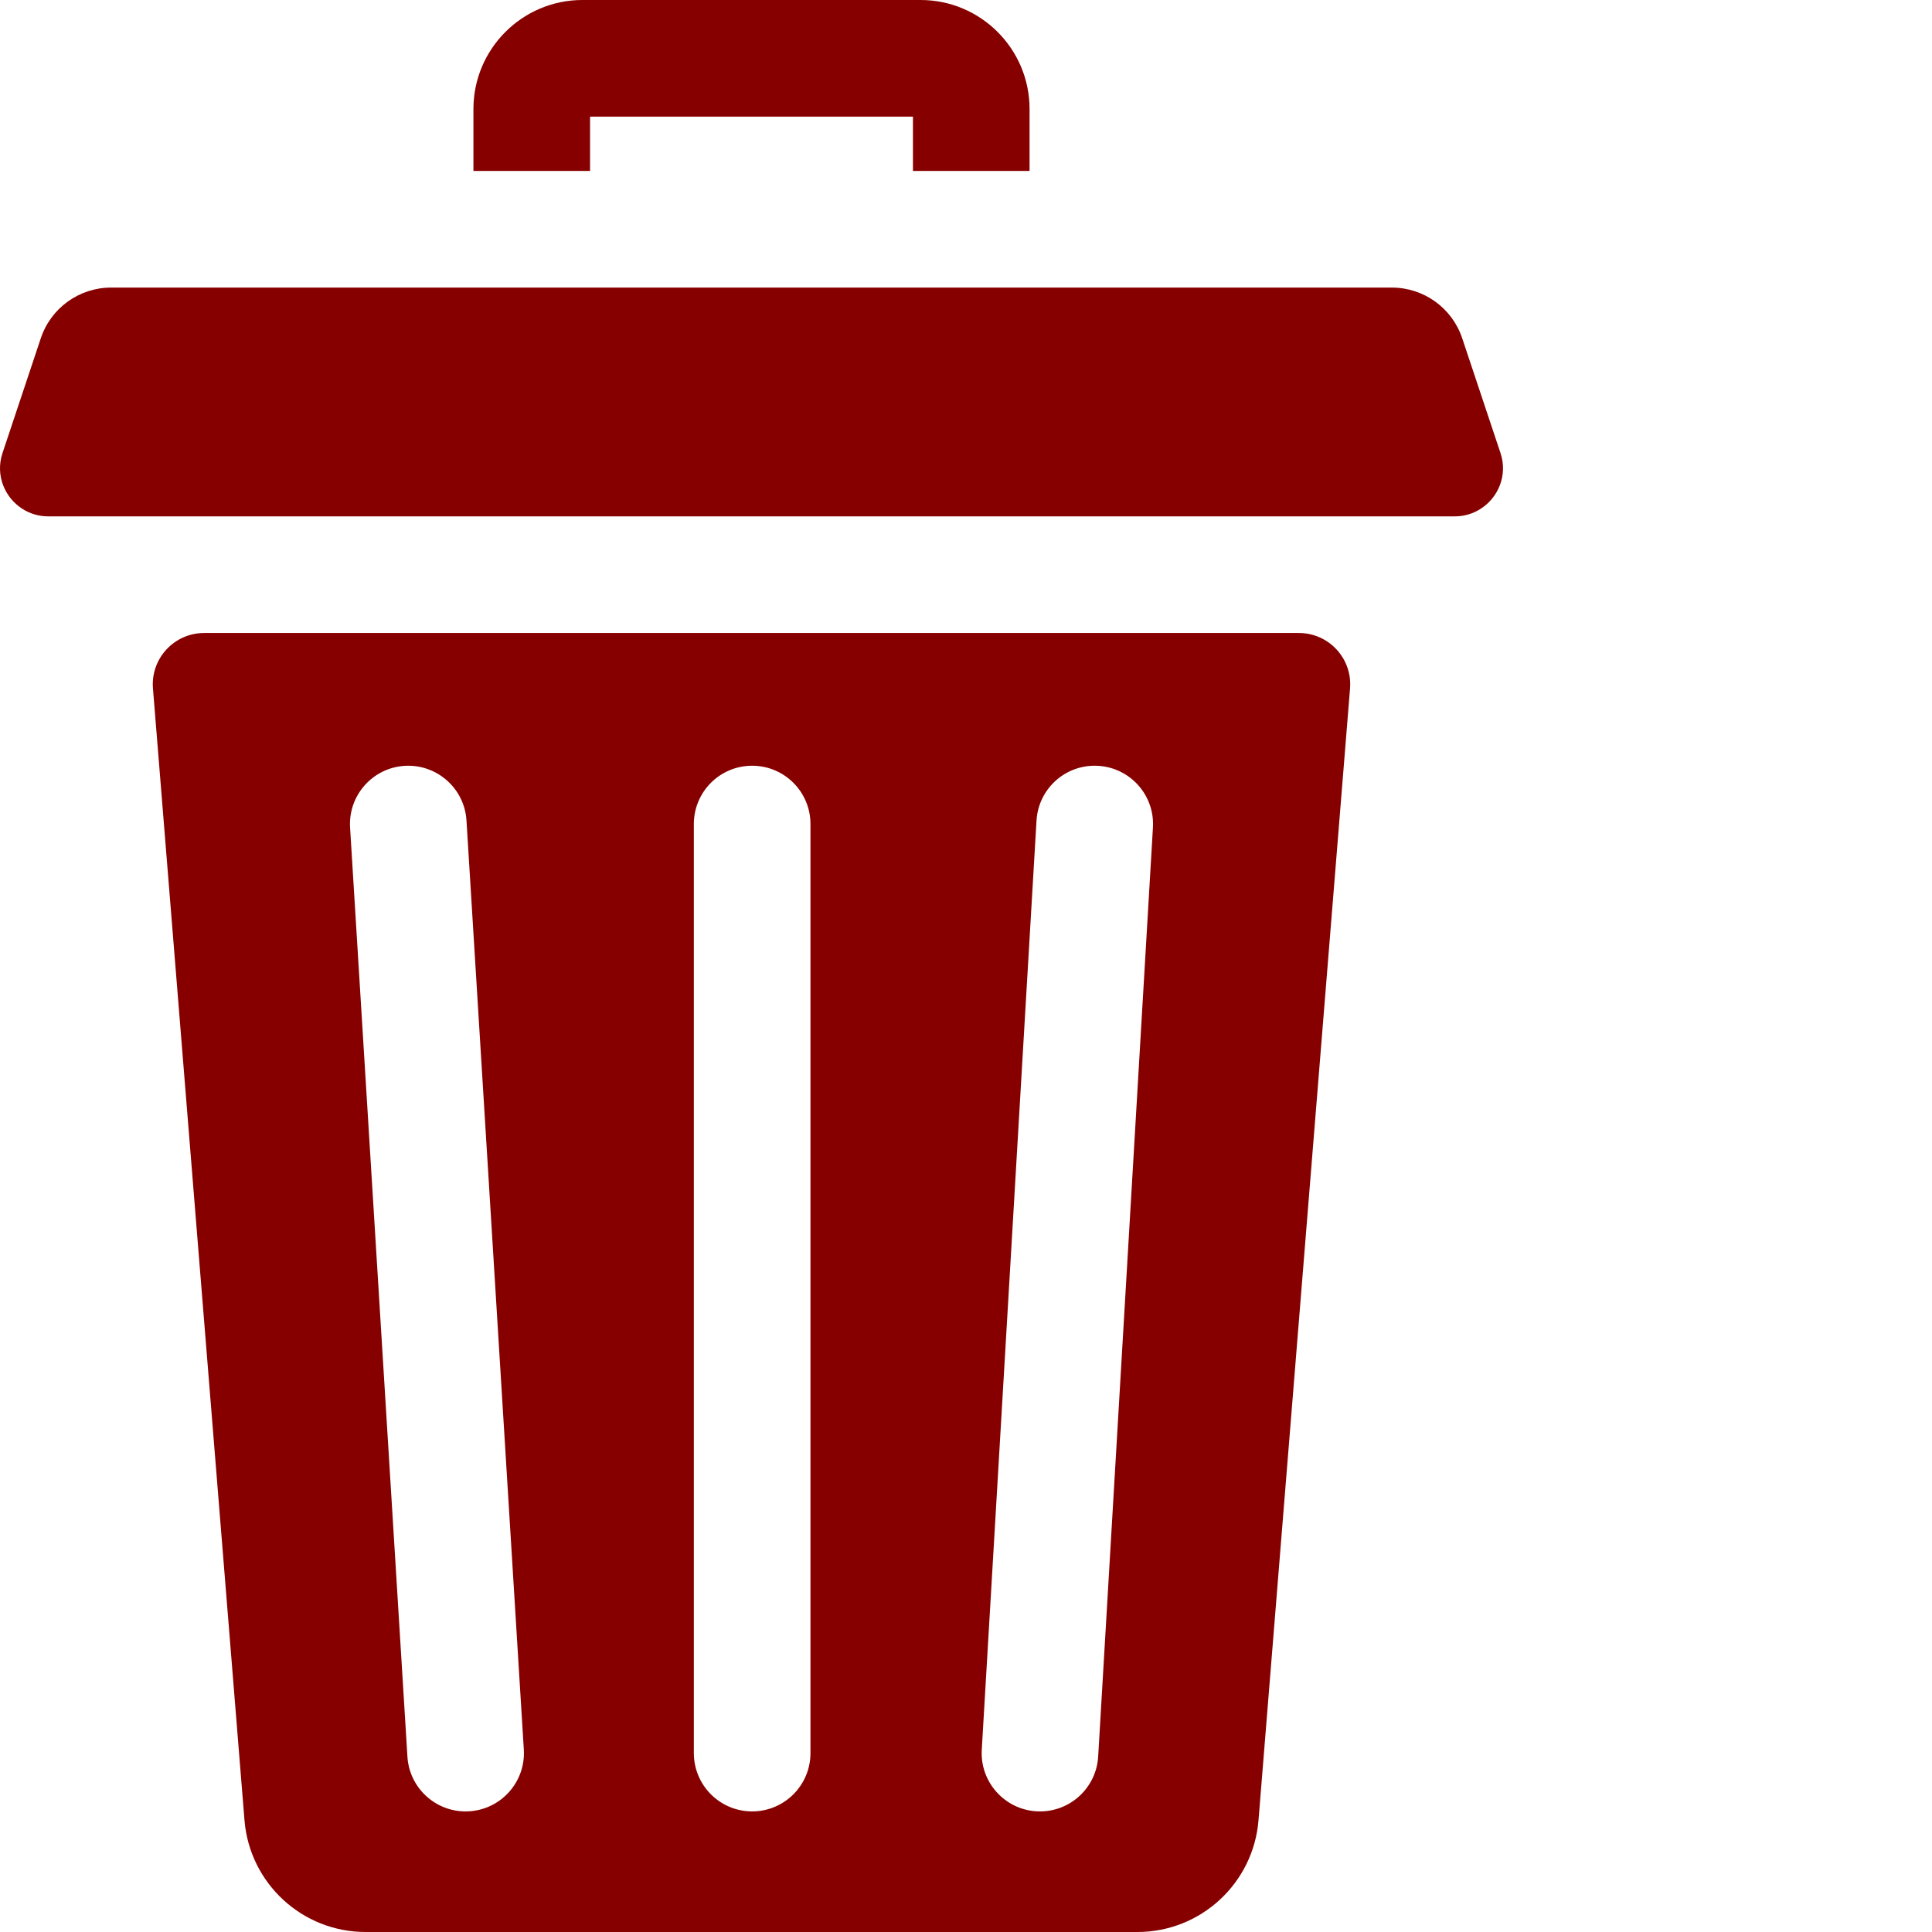
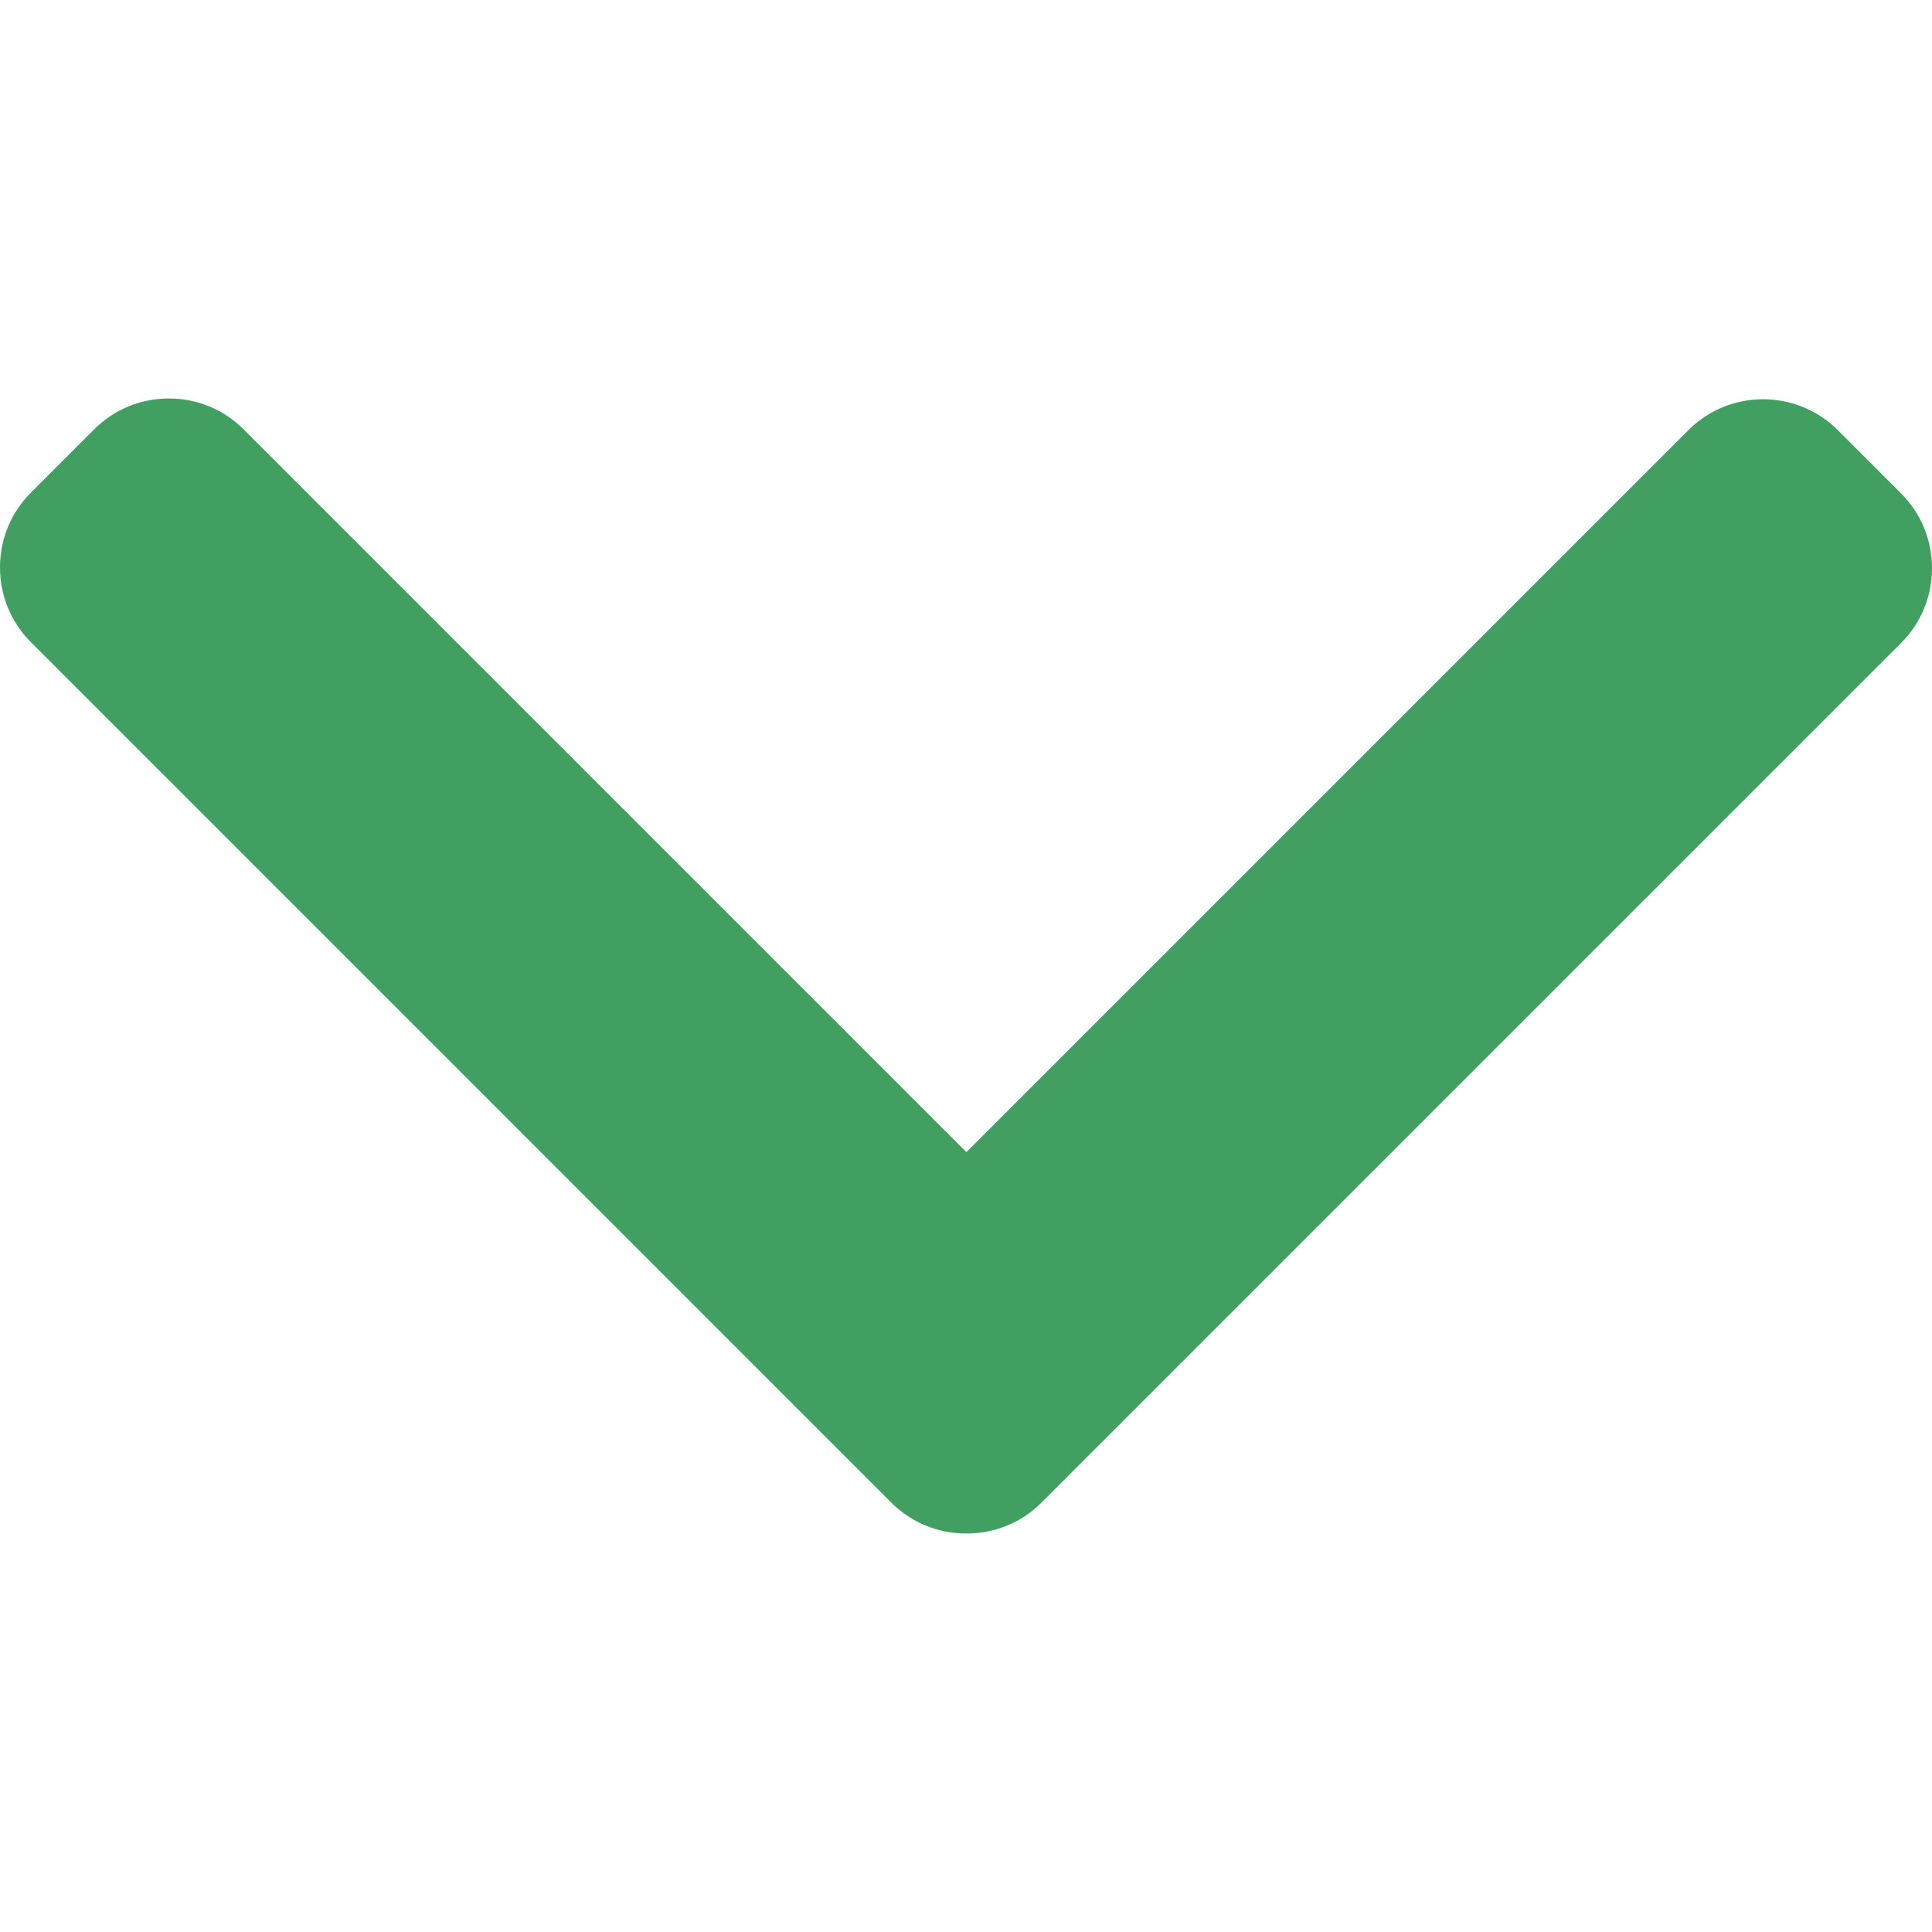
- <svg xmlns="http://www.w3.org/2000/svg" version="1.1" width="512" height="512" x="0" y="0" viewBox="0 0 512 512" style="enable-background:new 0 0 512 512" xml:space="preserve" class="">
-   <g>
-     <path d="m156.371 30.906h85.57v14.398h30.902v-16.414c.004-15.93-12.949-28.891-28.871-28.891h-89.633c-15.922 0-28.875 12.961-28.875 28.891v16.414h30.906zm0 0" fill="#870000" data-original="#000000" style="" class="" />
-     <path d="m344.211 167.75h-290.109c-7.949 0-14.207 6.781-13.566 14.707l24.254 299.906c1.352 16.742 15.316 29.637 32.094 29.637h204.543c16.777 0 30.742-12.895 32.094-29.641l24.254-299.902c.645-7.926-5.613-14.707-13.562-14.707zm-219.863 312.262c-.324.02-.648.031-.969.031-8.102 0-14.902-6.309-15.406-14.504l-15.199-246.207c-.523-8.52 5.957-15.852 14.473-16.375 8.488-.516 15.852 5.949 16.375 14.473l15.195 246.207c.527 8.52-5.953 15.848-14.469 16.375zm90.434-15.422c0 8.531-6.918 15.449-15.453 15.449s-15.453-6.918-15.453-15.449v-246.211c0-8.535 6.918-15.453 15.453-15.453 8.531 0 15.453 6.918 15.453 15.453zm90.758-245.301-14.512 246.207c-.48 8.211-7.293 14.543-15.41 14.543-.305 0-.613-.008-.922-.023-8.52-.504-15.02-7.816-14.516-16.336l14.508-246.211c.5-8.52 7.789-15.02 16.332-14.516 8.52.5 15.02 7.816 14.52 16.336zm0 0" fill="#870000" data-original="#000000" style="" class="" />
-     <path d="m397.648 120.062-10.148-30.422c-2.676-8.02-10.184-13.43-18.641-13.43h-339.41c-8.453 0-15.965 5.41-18.637 13.43l-10.148 30.422c-1.957 5.867.59 11.852 5.344 14.836 1.938 1.215 4.23 1.945 6.75 1.945h372.797c2.52 0 4.816-.73 6.75-1.949 4.754-2.984 7.301-8.969 5.344-14.832zm0 0" fill="#870000" data-original="#000000" style="" class="" />
+ <svg xmlns="http://www.w3.org/2000/svg" version="1.1" width="512" height="512" x="0" y="0" viewBox="0 0 492.004 492.004" style="enable-background:new 0 0 512 512" xml:space="preserve" class="">
+   <g transform="matrix(-1.8369701987210297e-16,1,-1,-1.8369701987210297e-16,492.004,-0.00004577637)">
+     <g>
+       <g>
+         <path d="M382.678,226.804L163.73,7.86C158.666,2.792,151.906,0,144.698,0s-13.968,2.792-19.032,7.86l-16.124,16.12    c-10.492,10.504-10.492,27.576,0,38.064L293.398,245.9l-184.06,184.06c-5.064,5.068-7.86,11.824-7.86,19.028    c0,7.212,2.796,13.968,7.86,19.04l16.124,16.116c5.068,5.068,11.824,7.86,19.032,7.86s13.968-2.792,19.032-7.86L382.678,265    c5.076-5.084,7.864-11.872,7.848-19.088C390.542,238.668,387.754,231.884,382.678,226.804z" fill="#409f61" data-original="#000000" style="" class="" />
+       </g>
+     </g>
+     <g>
+ </g>
+     <g>
+ </g>
+     <g>
+ </g>
+     <g>
+ </g>
+     <g>
+ </g>
+     <g>
+ </g>
+     <g>
+ </g>
+     <g>
+ </g>
+     <g>
+ </g>
+     <g>
+ </g>
+     <g>
+ </g>
+     <g>
+ </g>
+     <g>
+ </g>
+     <g>
+ </g>
+     <g>
+ </g>
  </g>
</svg>
